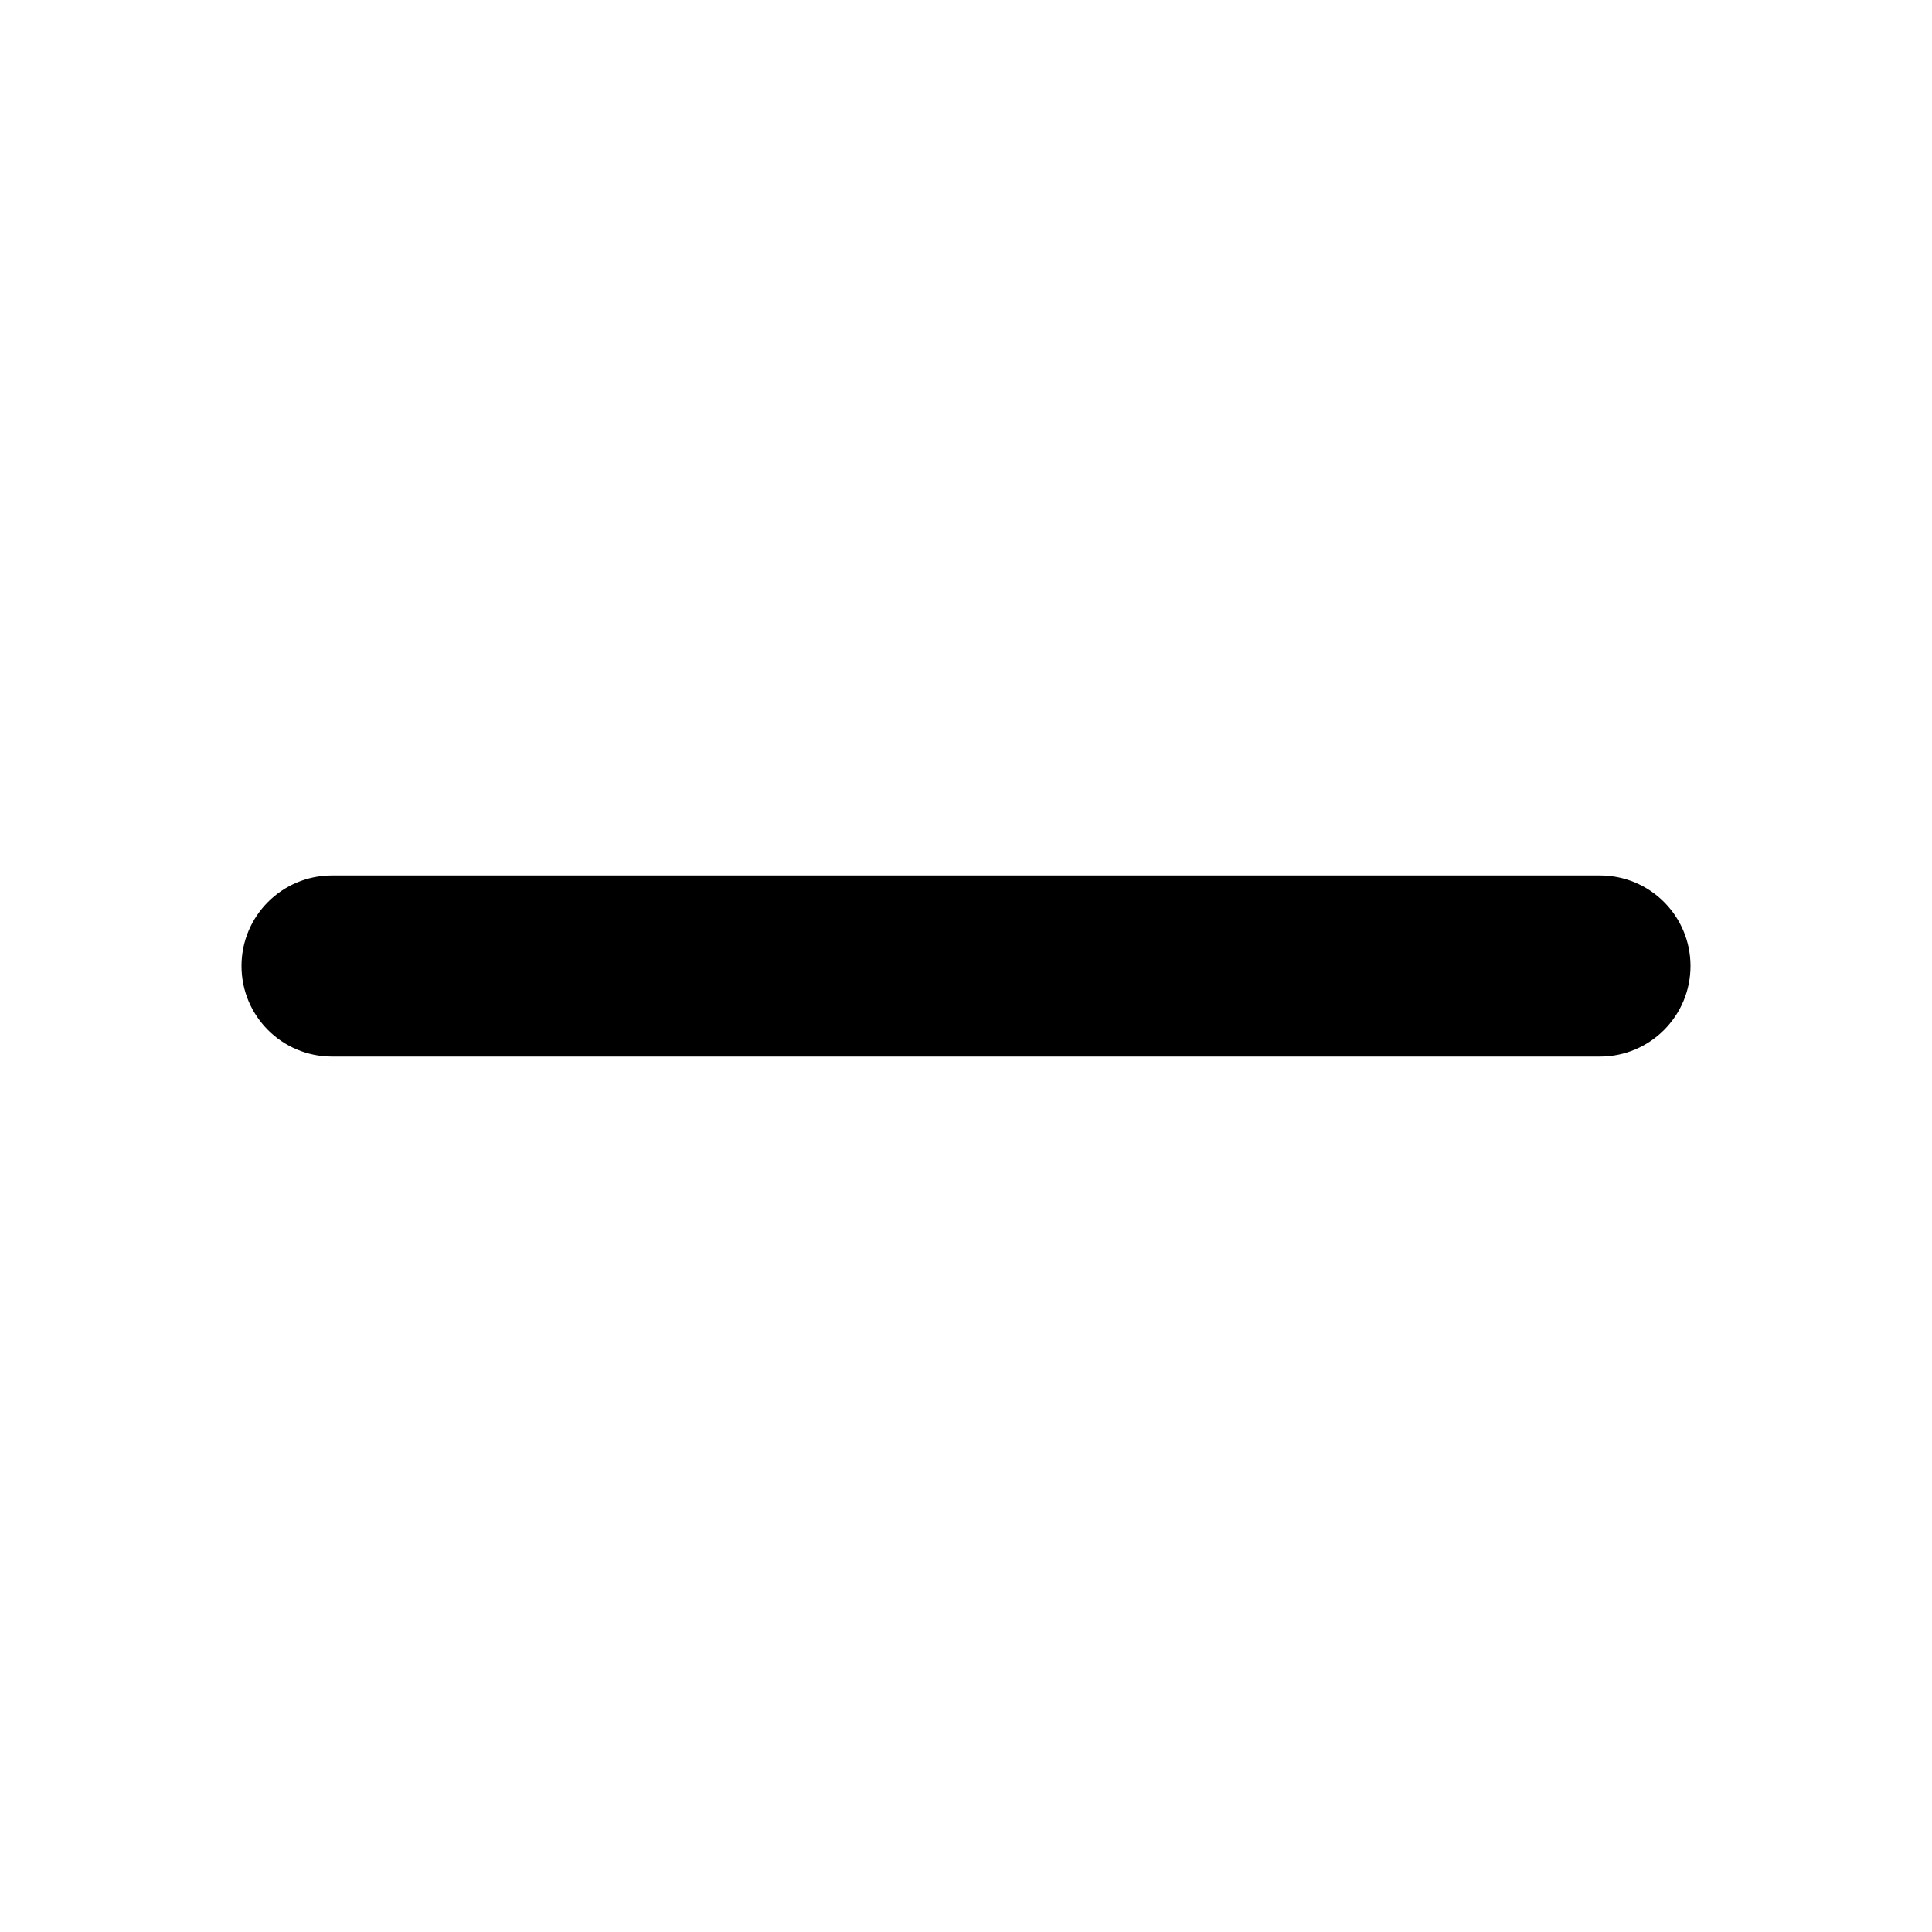
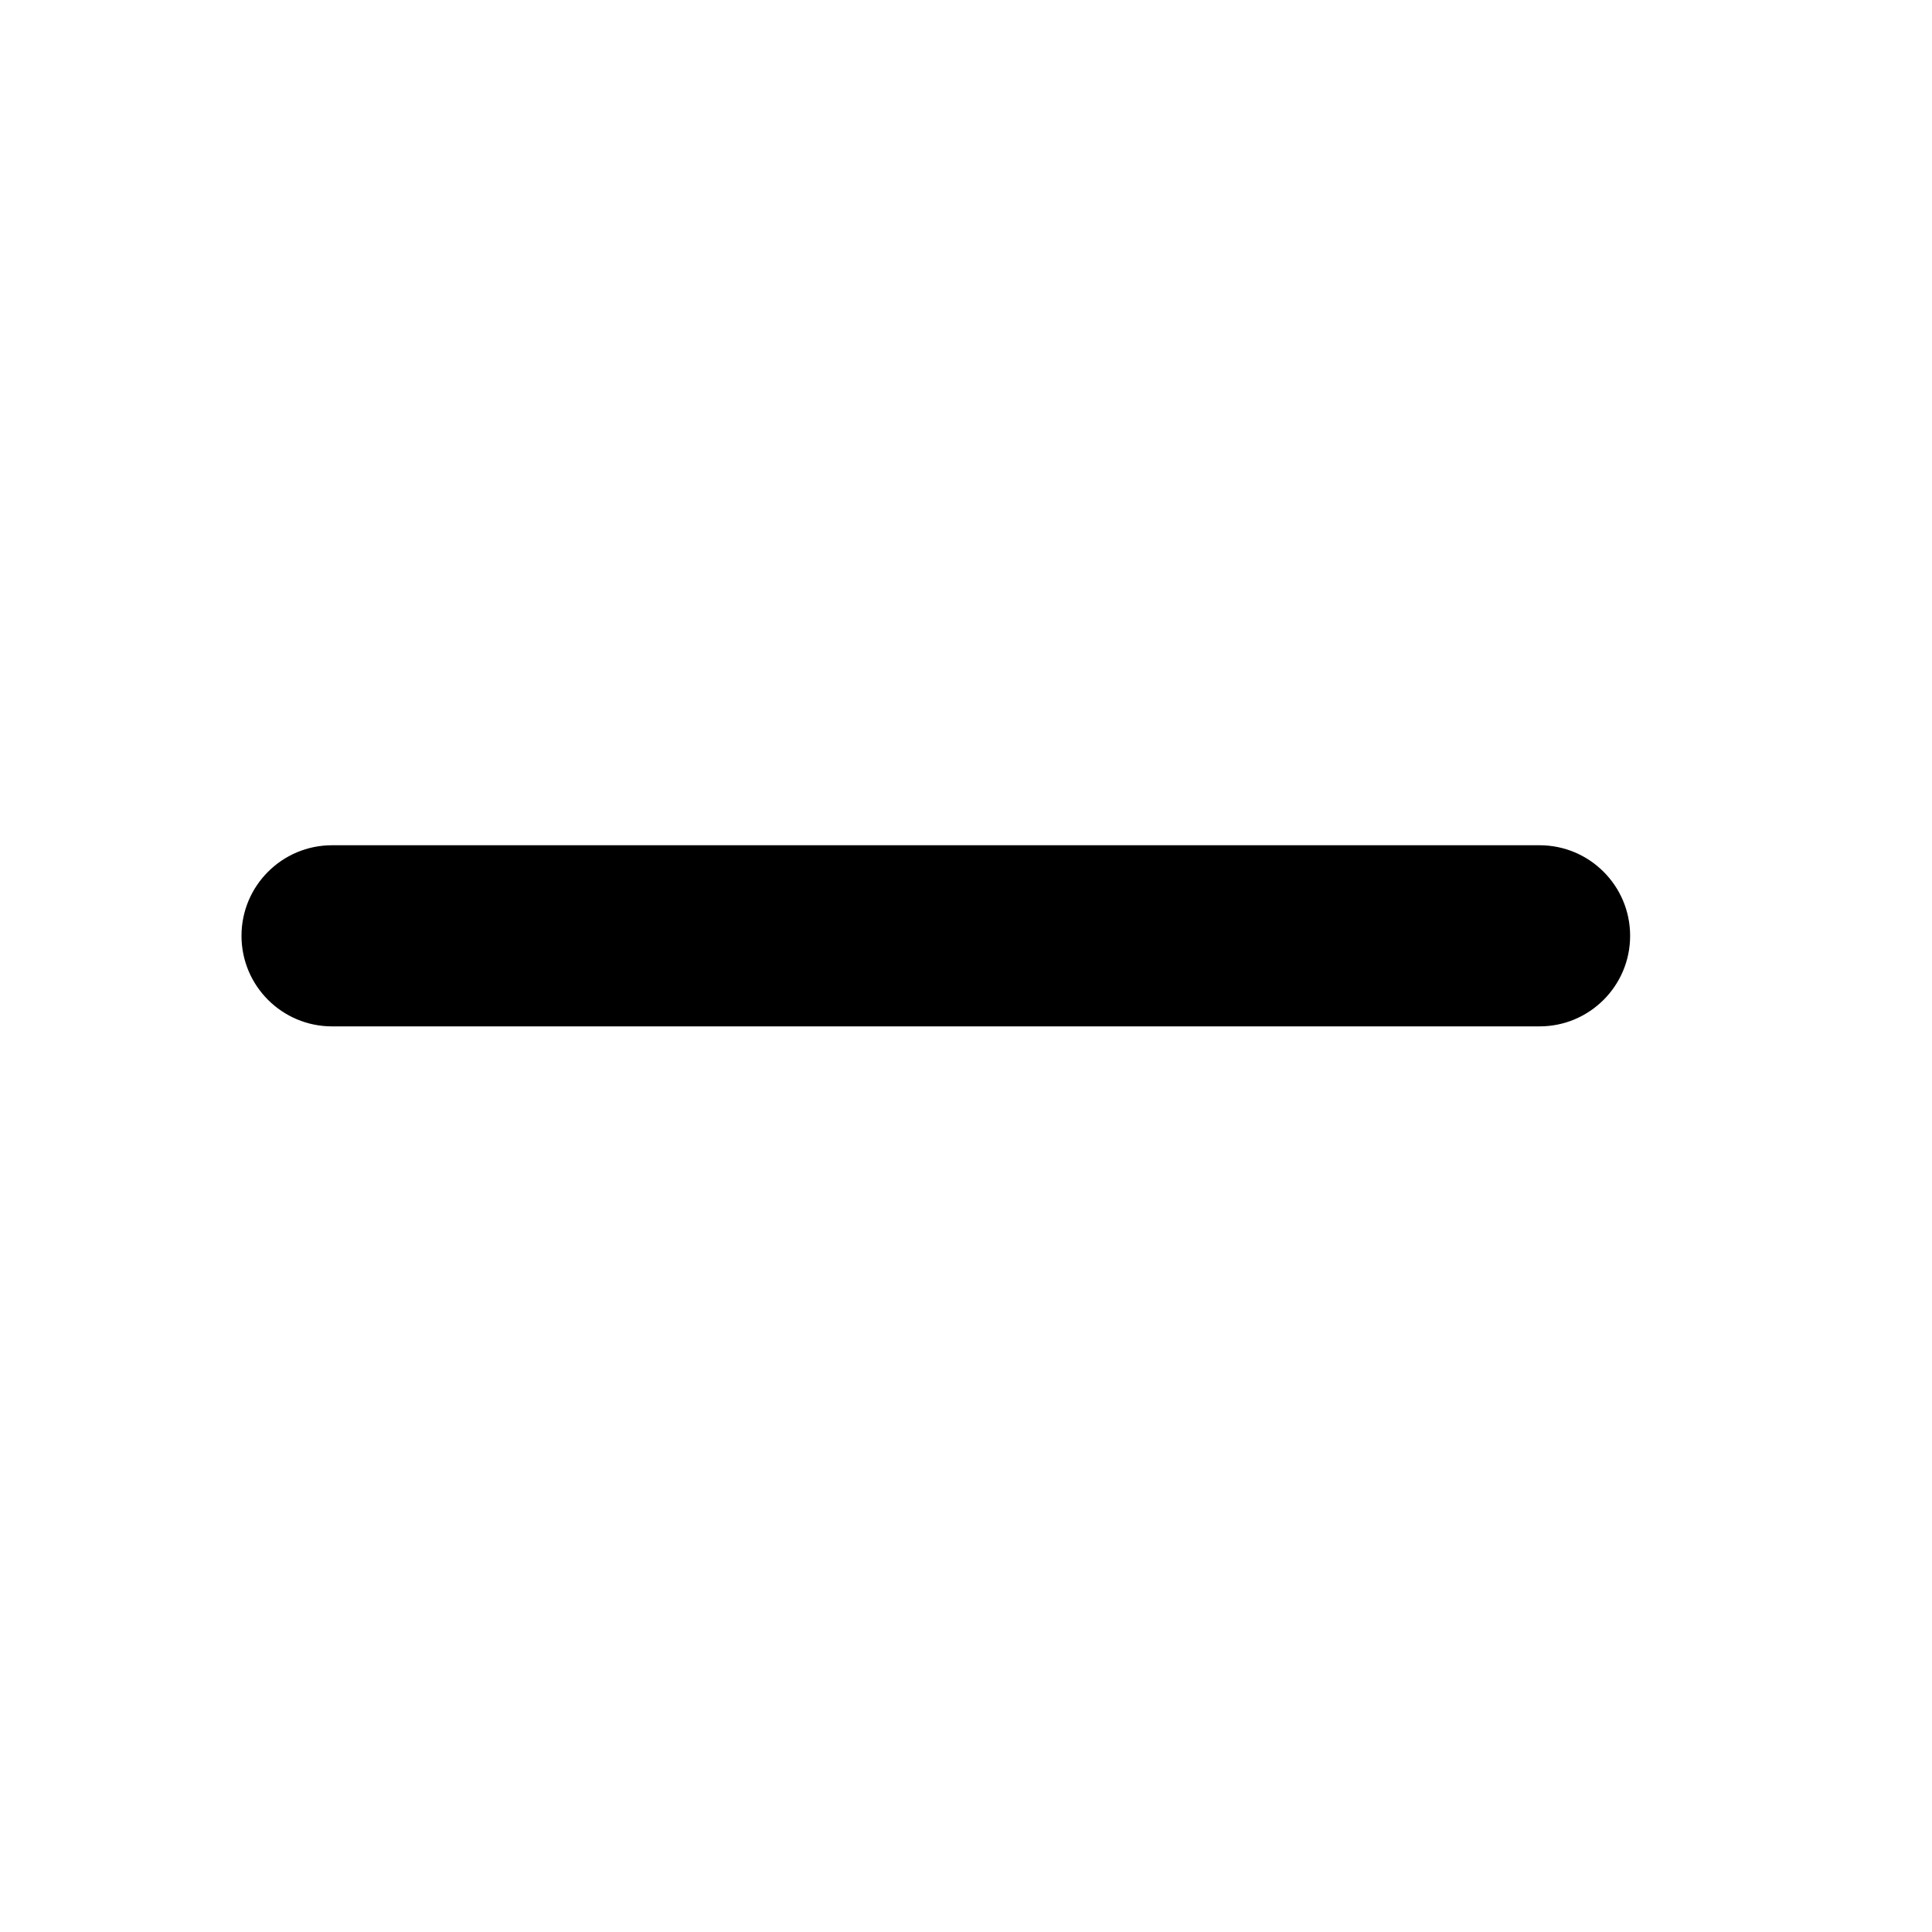
<svg viewBox="0 0 16 16" class="svg octicon-dash" width="16" height="16" aria-hidden="true">
-   <path fill-rule="evenodd" d="M2 8a.75.75 0 01.75-.75h10.5a.75.75 0 010 1.5H2.75A.75.75 0 012 8z" />
+   <path fill-rule="evenodd" d="M2 7.75A.75.75 0 012.75 7h10a.75.75 0 010 1.5h-10A.75.75 0 012 7.75z" />
</svg>
